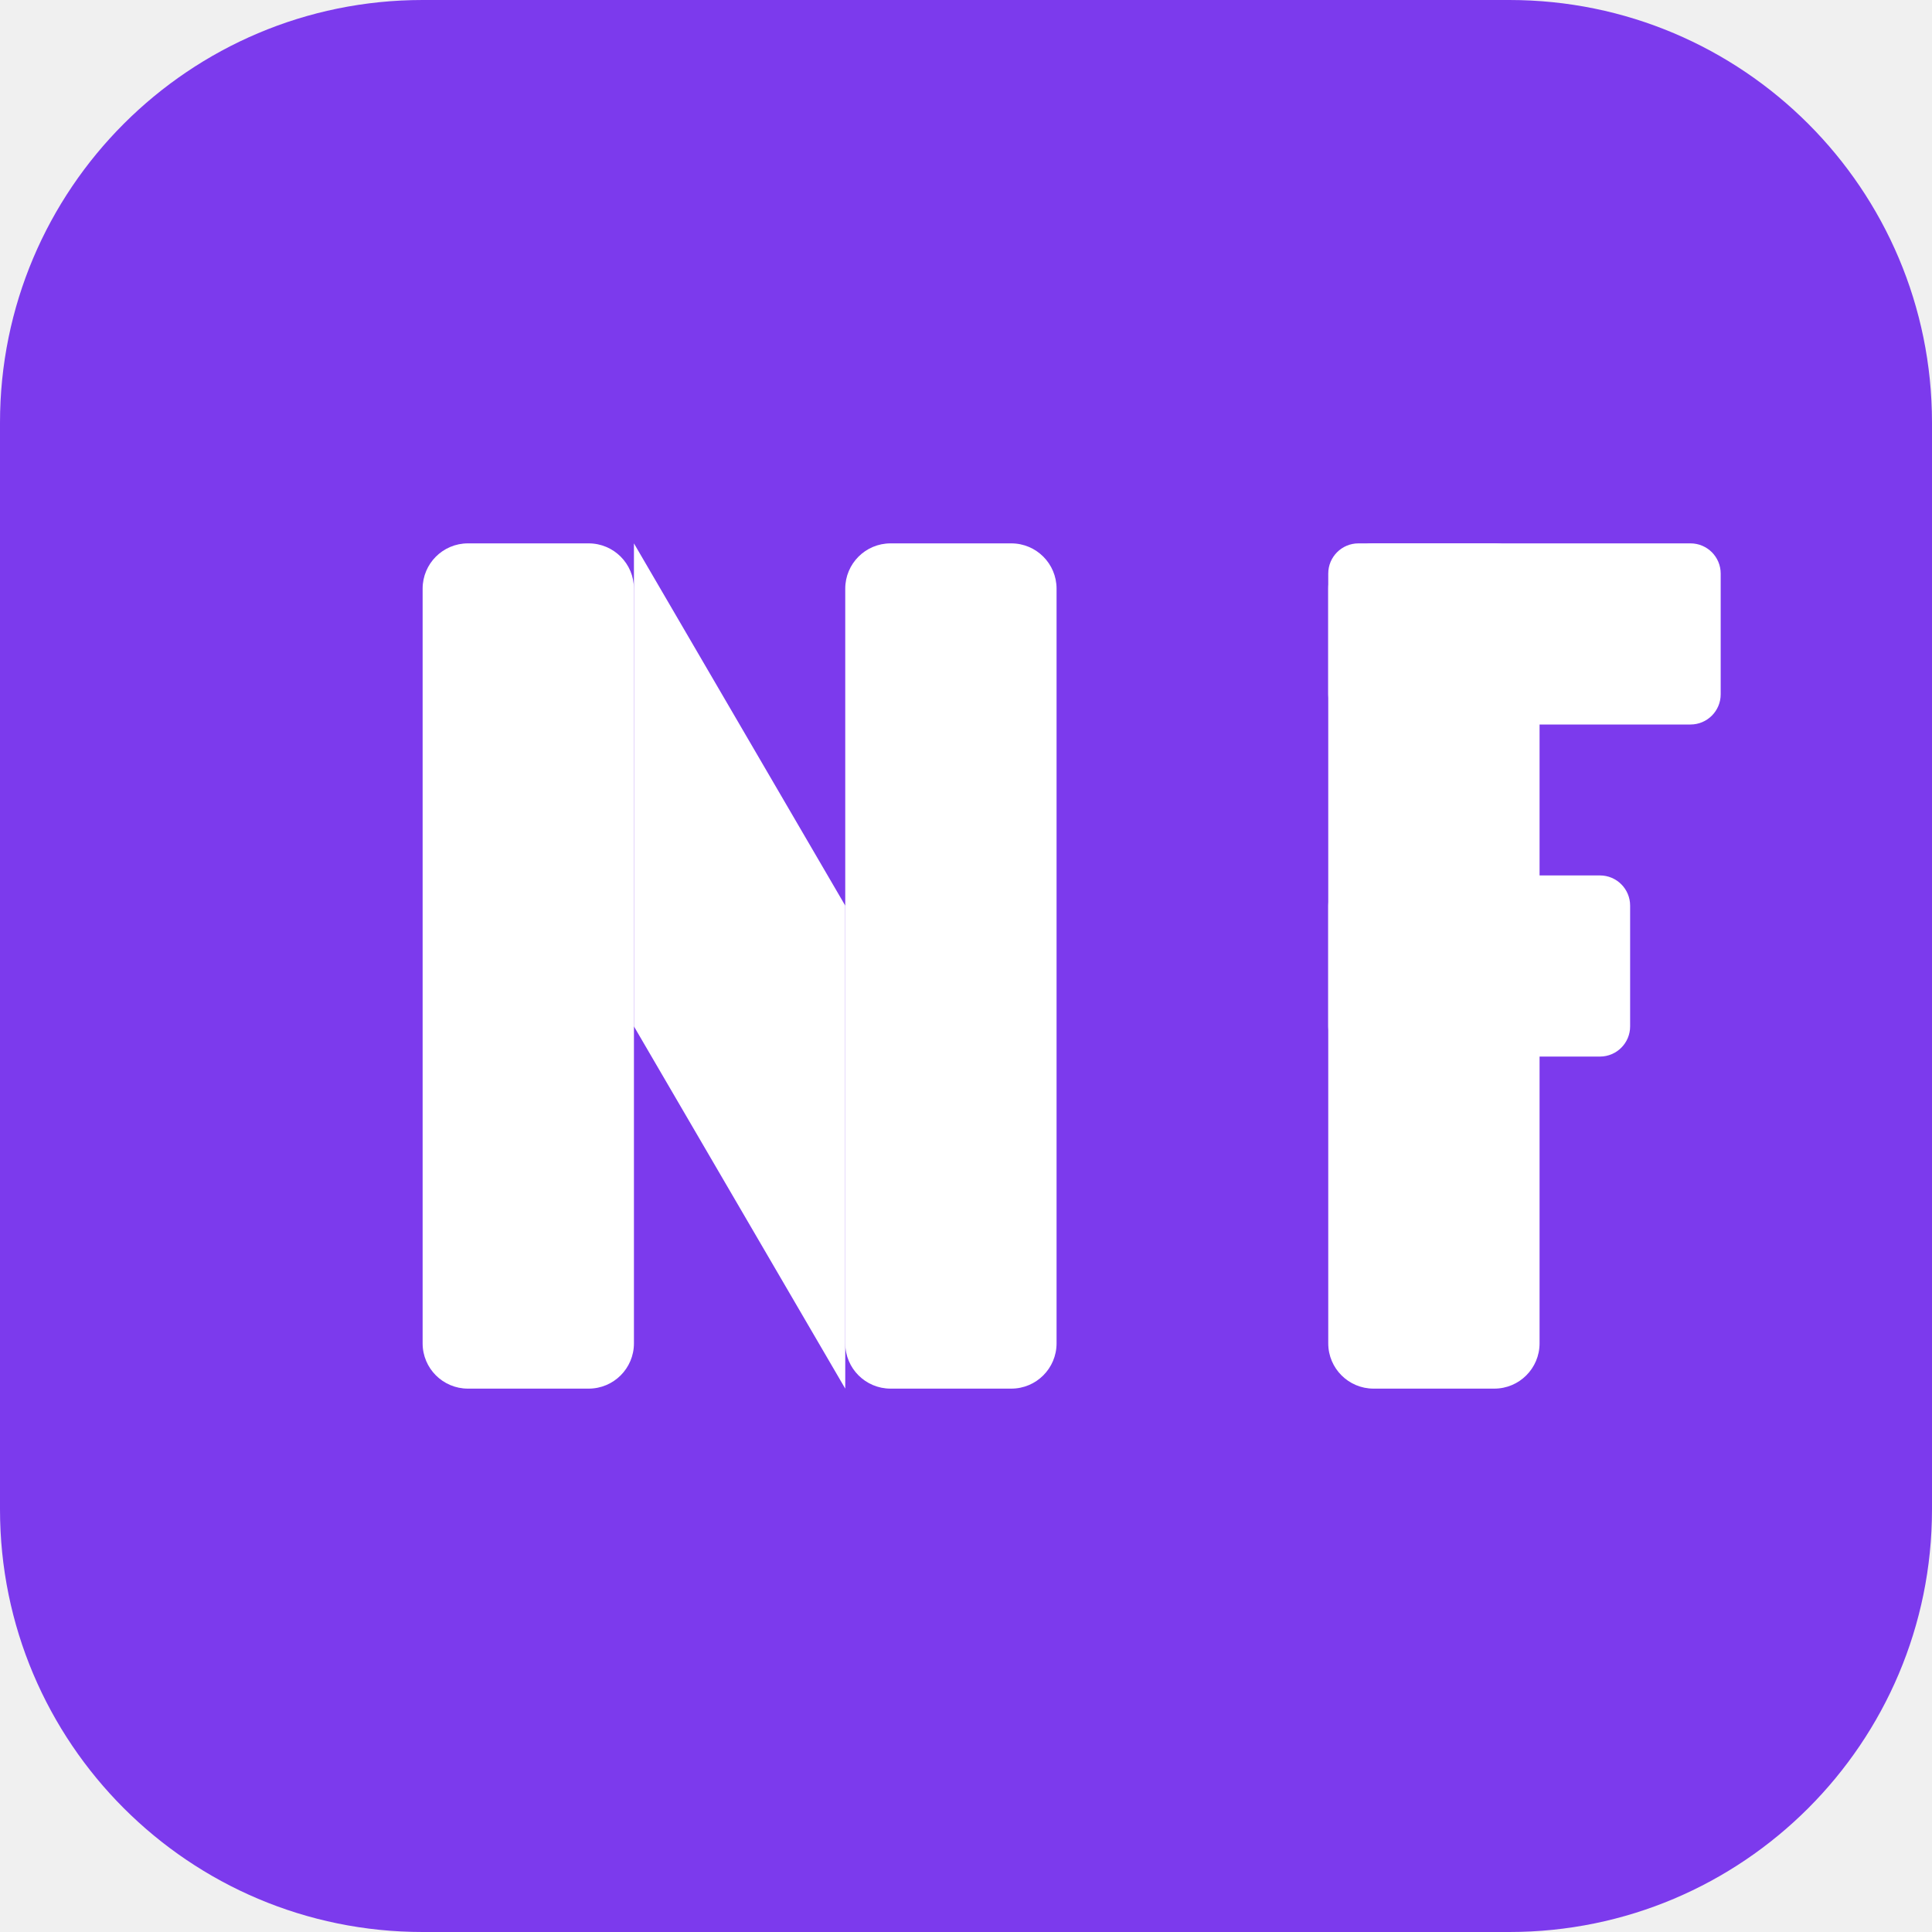
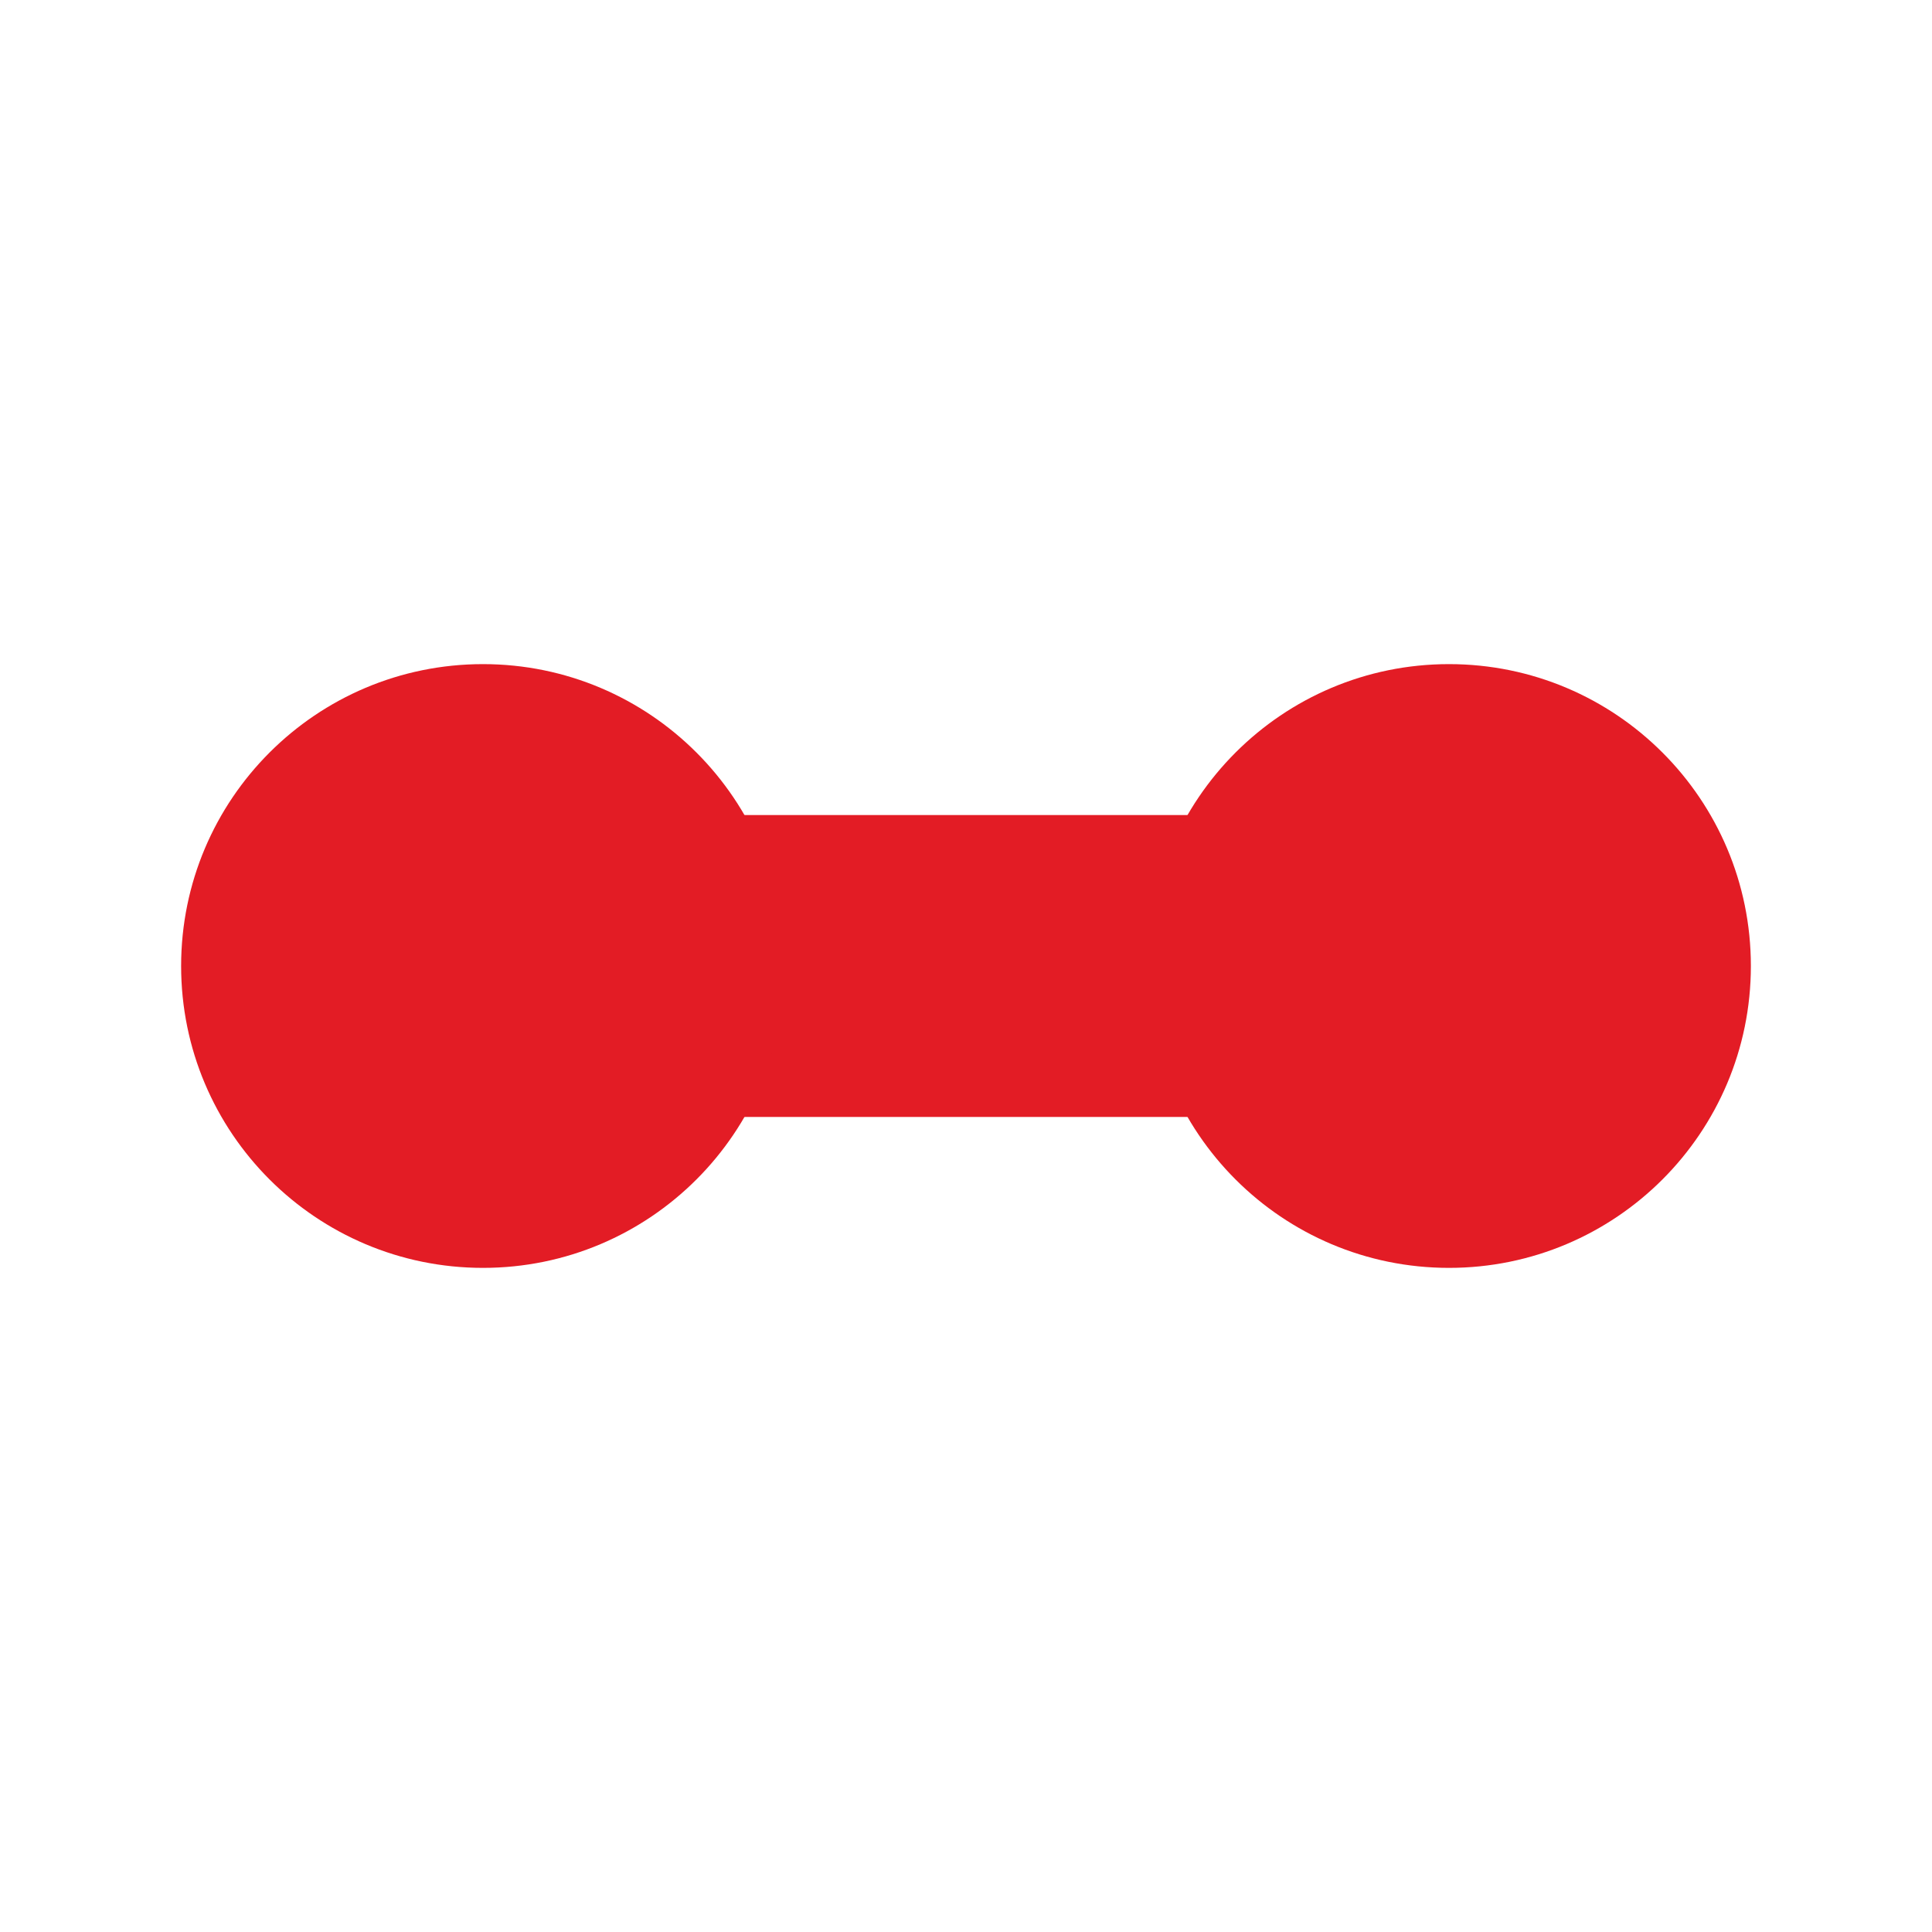
<svg xmlns="http://www.w3.org/2000/svg" width="64" height="64" viewBox="0 0 64 64">
-   <rect x="0" y="0" width="64" height="64" rx="14" fill="#7c3aed" />
-   <rect x="14" y="18" width="7" height="28" rx="1.5" fill="#ffffff" />
-   <rect x="28" y="18" width="7" height="28" rx="1.5" fill="#ffffff" />
-   <polygon points="21,18 28,30 28,46 21,34" fill="#ffffff" />
-   <rect x="44" y="18" width="7" height="28" rx="1.5" fill="#ffffff" />
-   <rect x="44" y="18" width="13" height="6" rx="1" fill="#ffffff" />
-   <rect x="44" y="29" width="10" height="6" rx="1" fill="#ffffff" />
+   <rect x="0" y="0" width="64" height="64" fill="#ffffff" />
+   <rect x="20" y="27" width="24" height="10" rx="4" fill="#e31c25" />
+   <circle cx="16" cy="32" r="10" fill="#e31c25" />
+   <circle cx="48" cy="32" r="10" fill="#e31c25" />
</svg>
